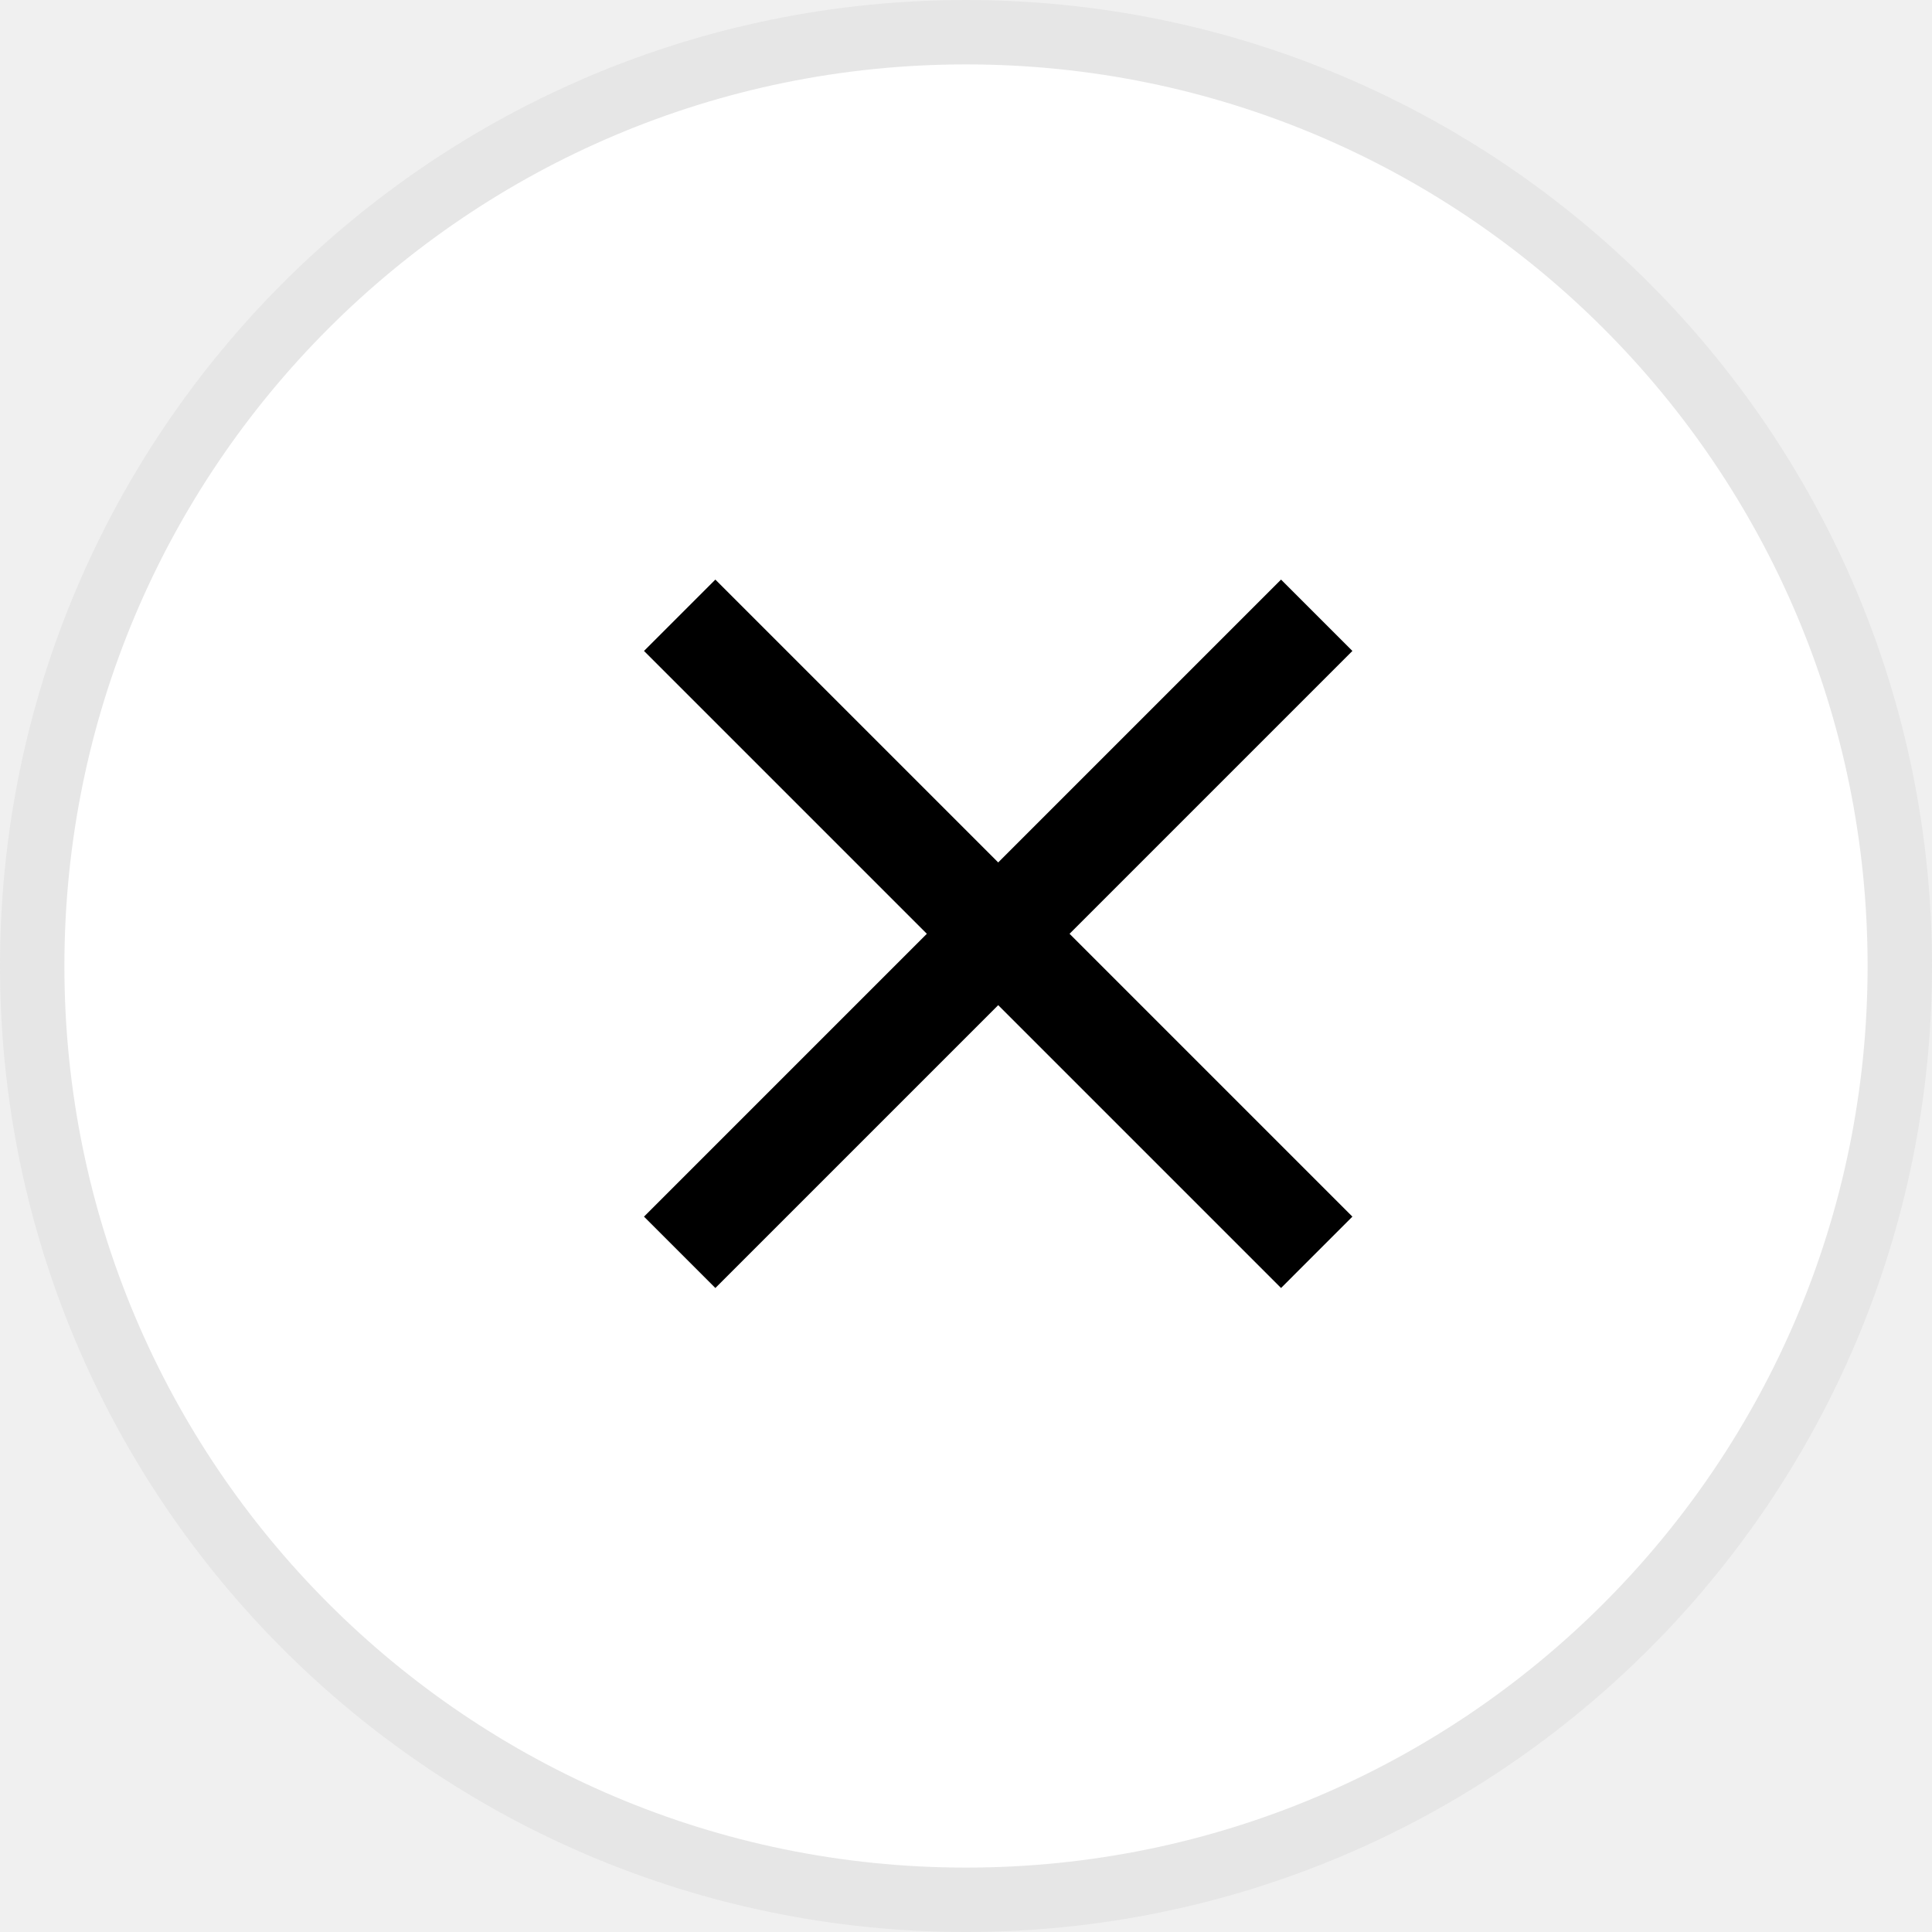
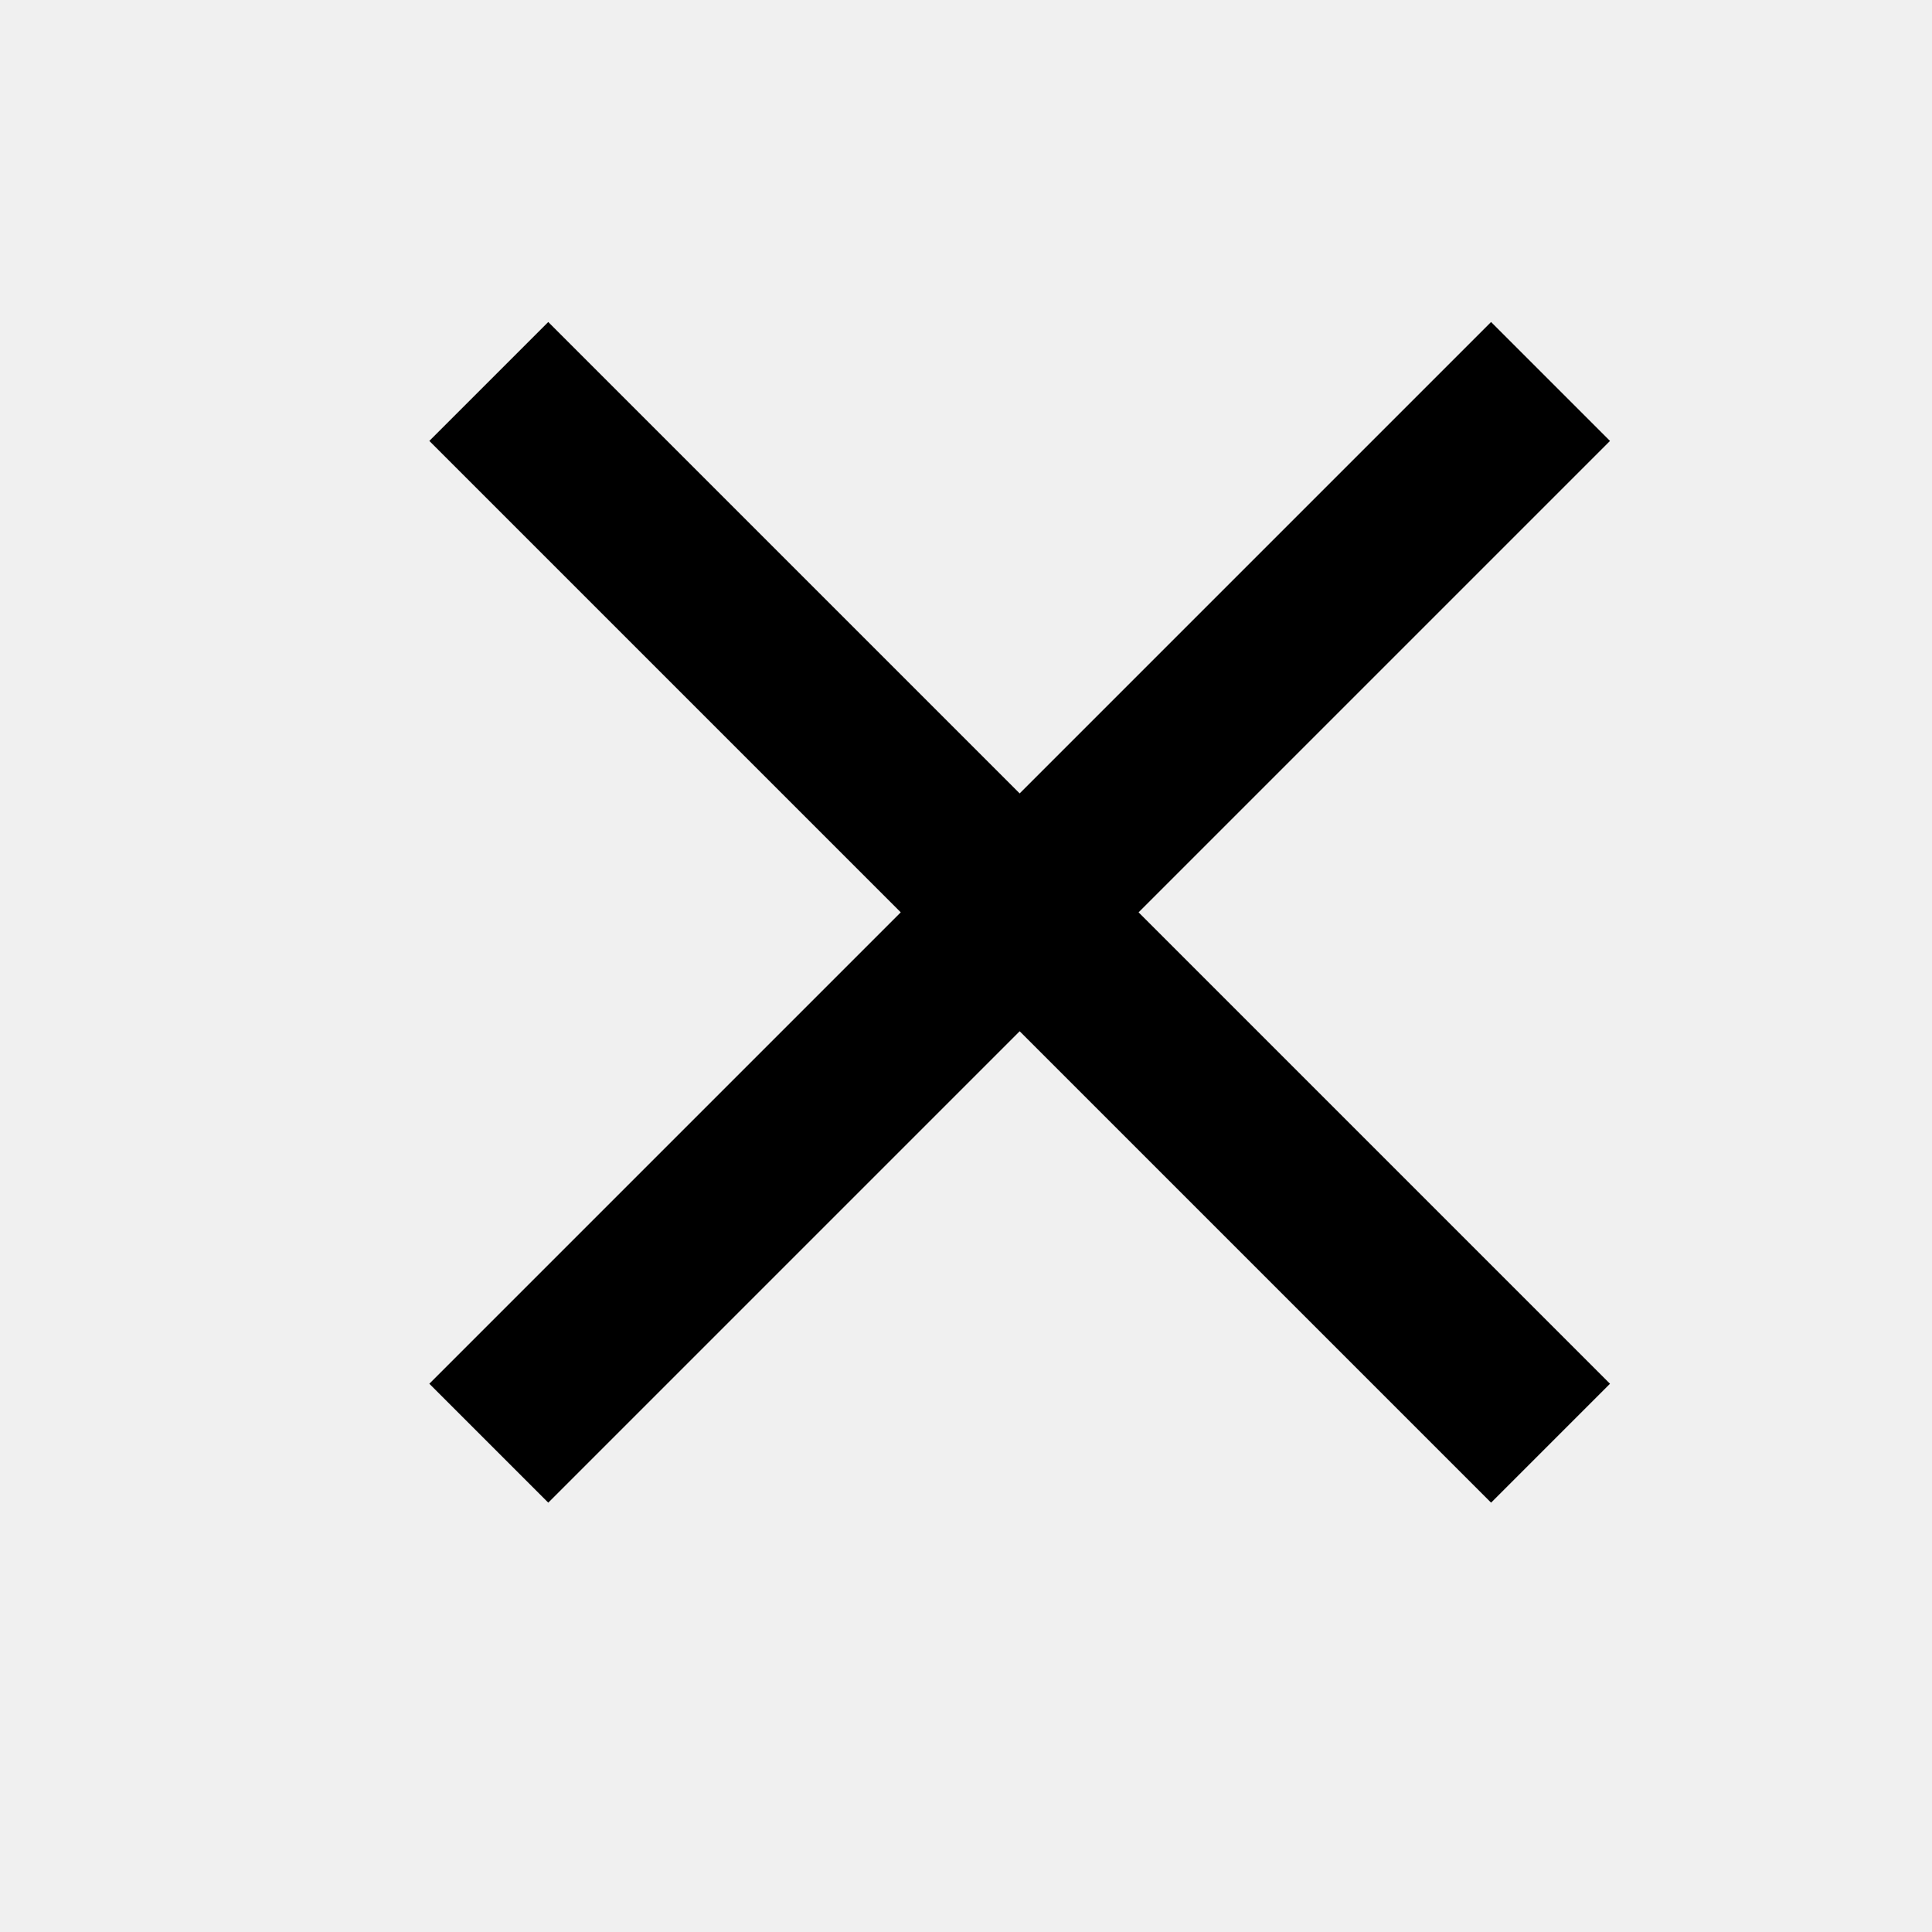
- <svg xmlns="http://www.w3.org/2000/svg" width="30" height="30" viewBox="0 0 30 30" fill="none">
-   <circle cx="15" cy="15" r="15" fill="white" />
-   <circle cx="15" cy="15" r="14.5" stroke="black" stroke-opacity="0.1" />
-   <path d="M21 10.108L19.892 9L15.5 13.392L11.108 9L10 10.108L14.392 14.5L10 18.892L11.108 20L15.5 15.608L19.892 20L21 18.892L16.608 14.5L21 10.108Z" fill="black" />
+ <svg xmlns="http://www.w3.org/2000/svg" width="18" height="18" viewBox="0 0 18 18" fill="none">
+   <path d="M15 4.108L13.892 3L9.5 7.392L5.108 3L4 4.108L8.392 8.5L4 12.892L5.108 14L9.5 9.608L13.892 14L15 12.892L10.608 8.5L15 4.108Z" fill="black" />
</svg>
